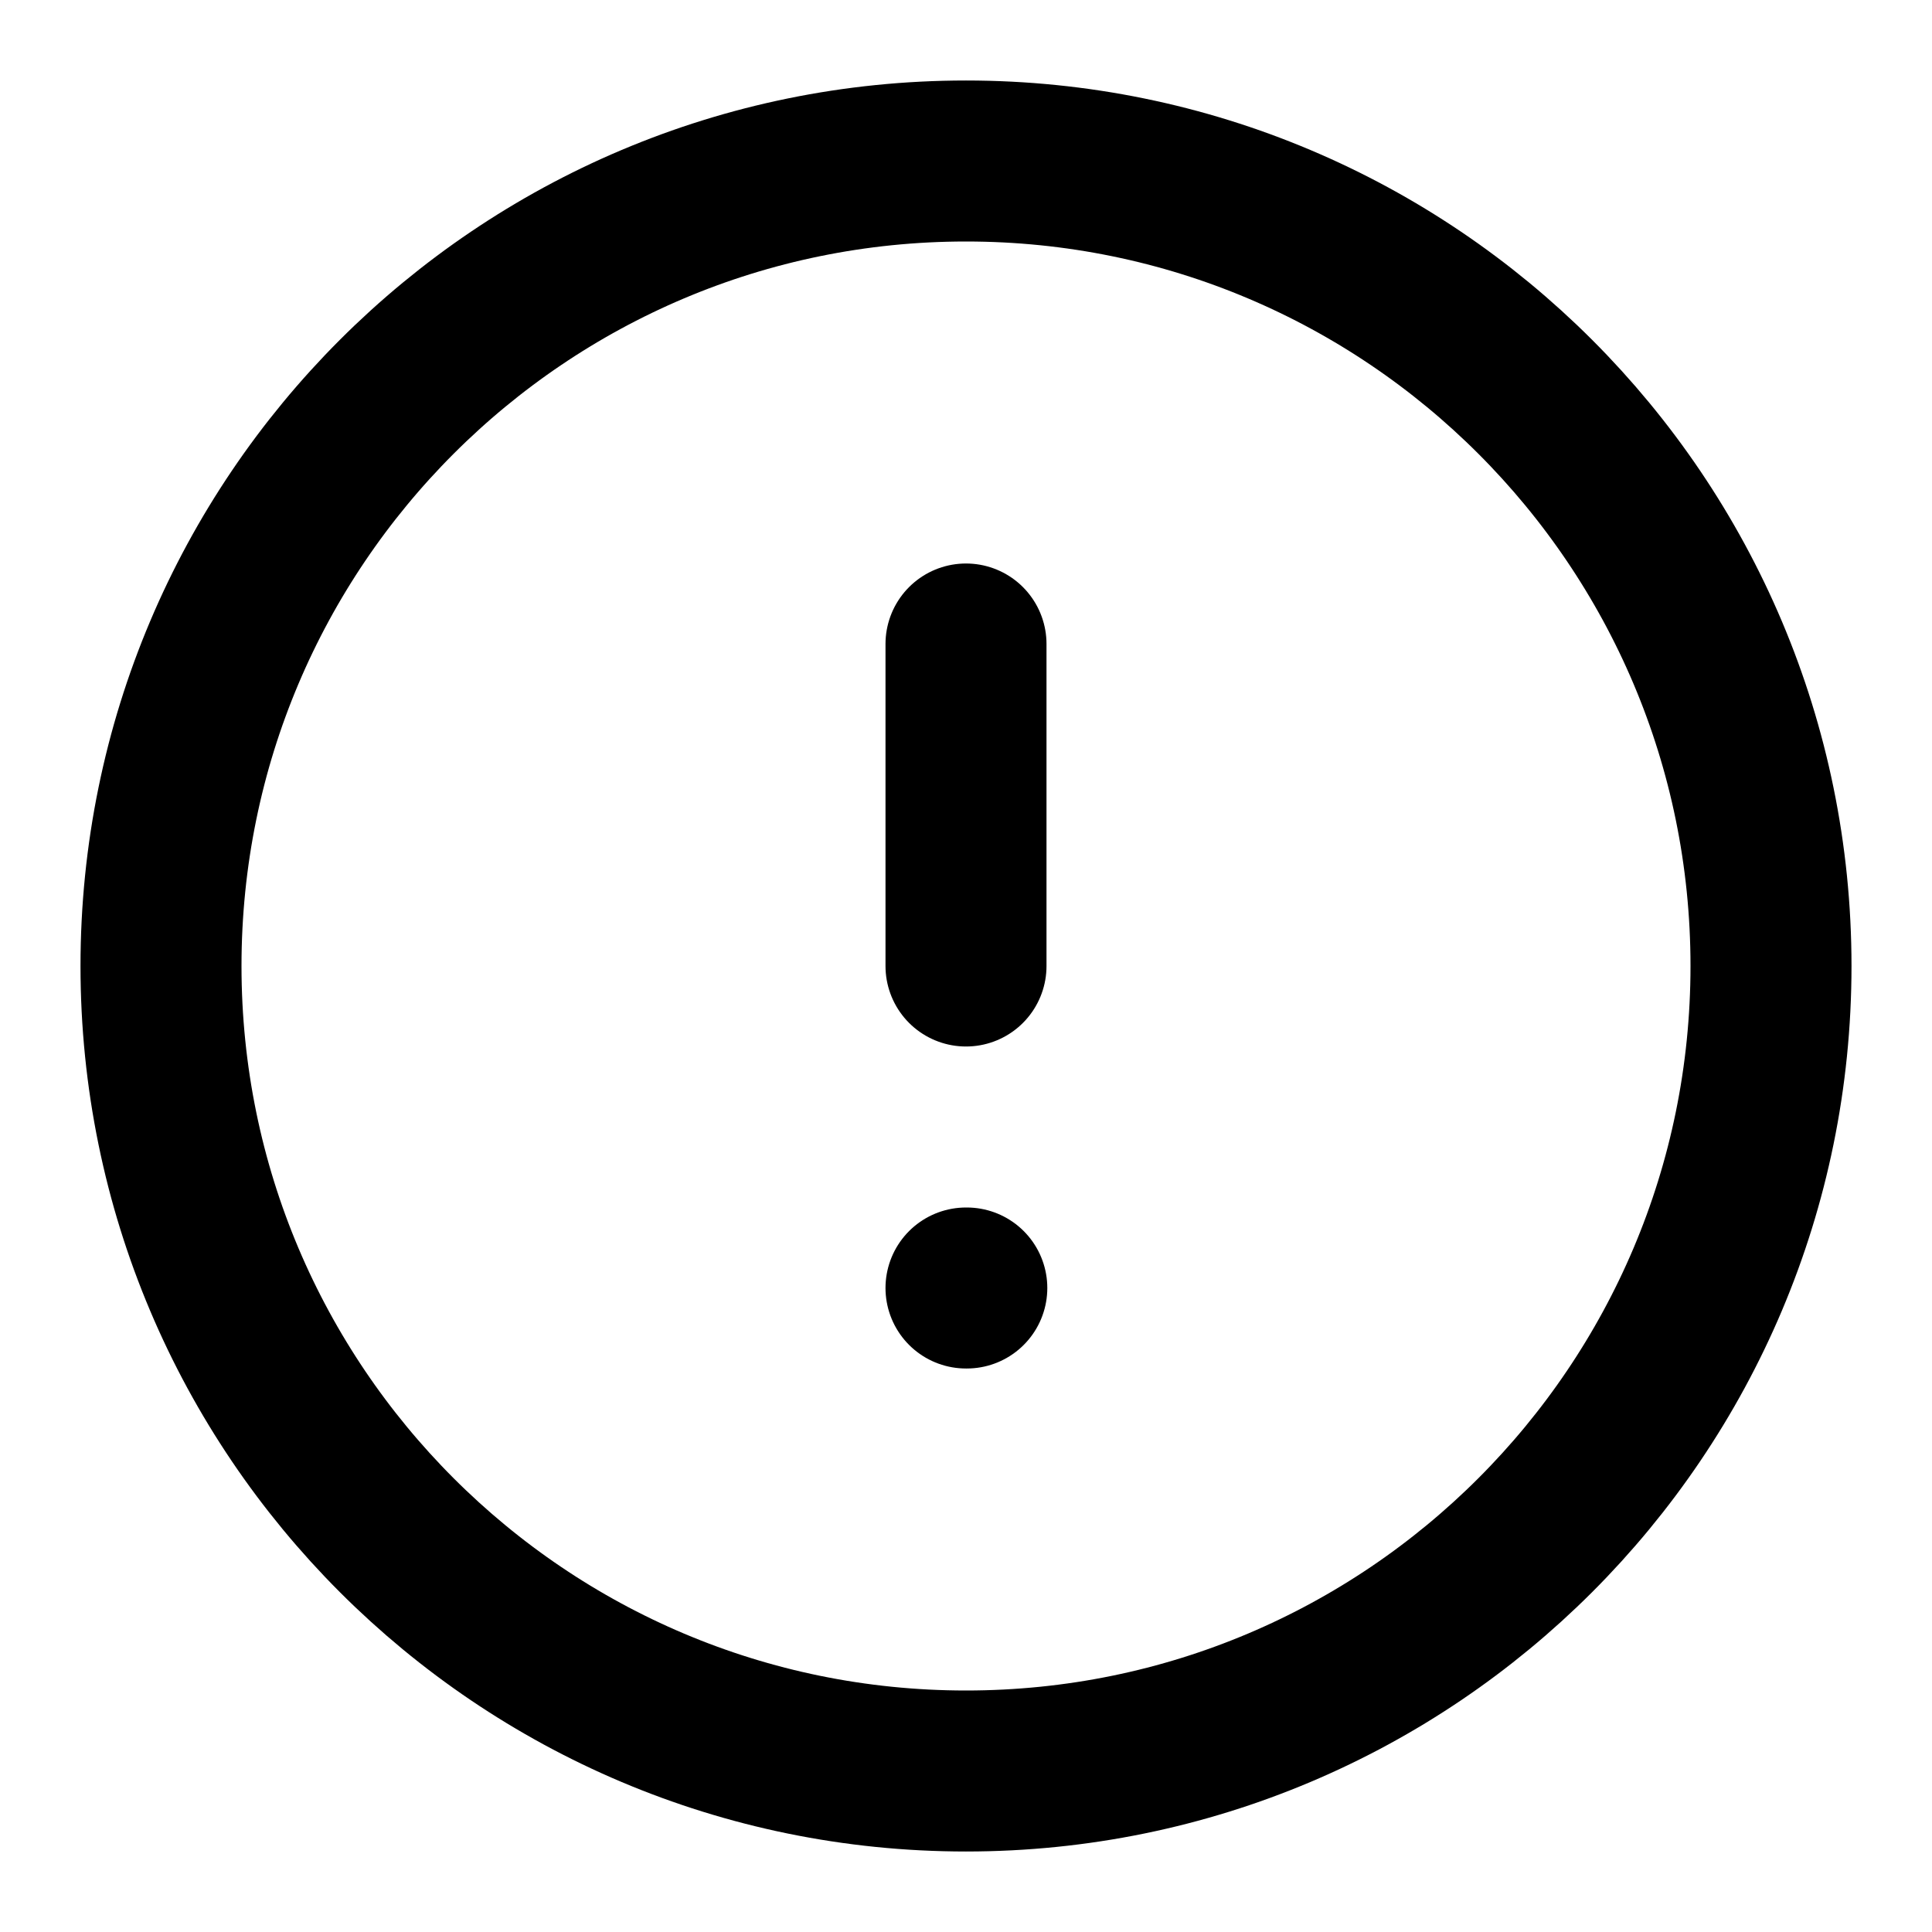
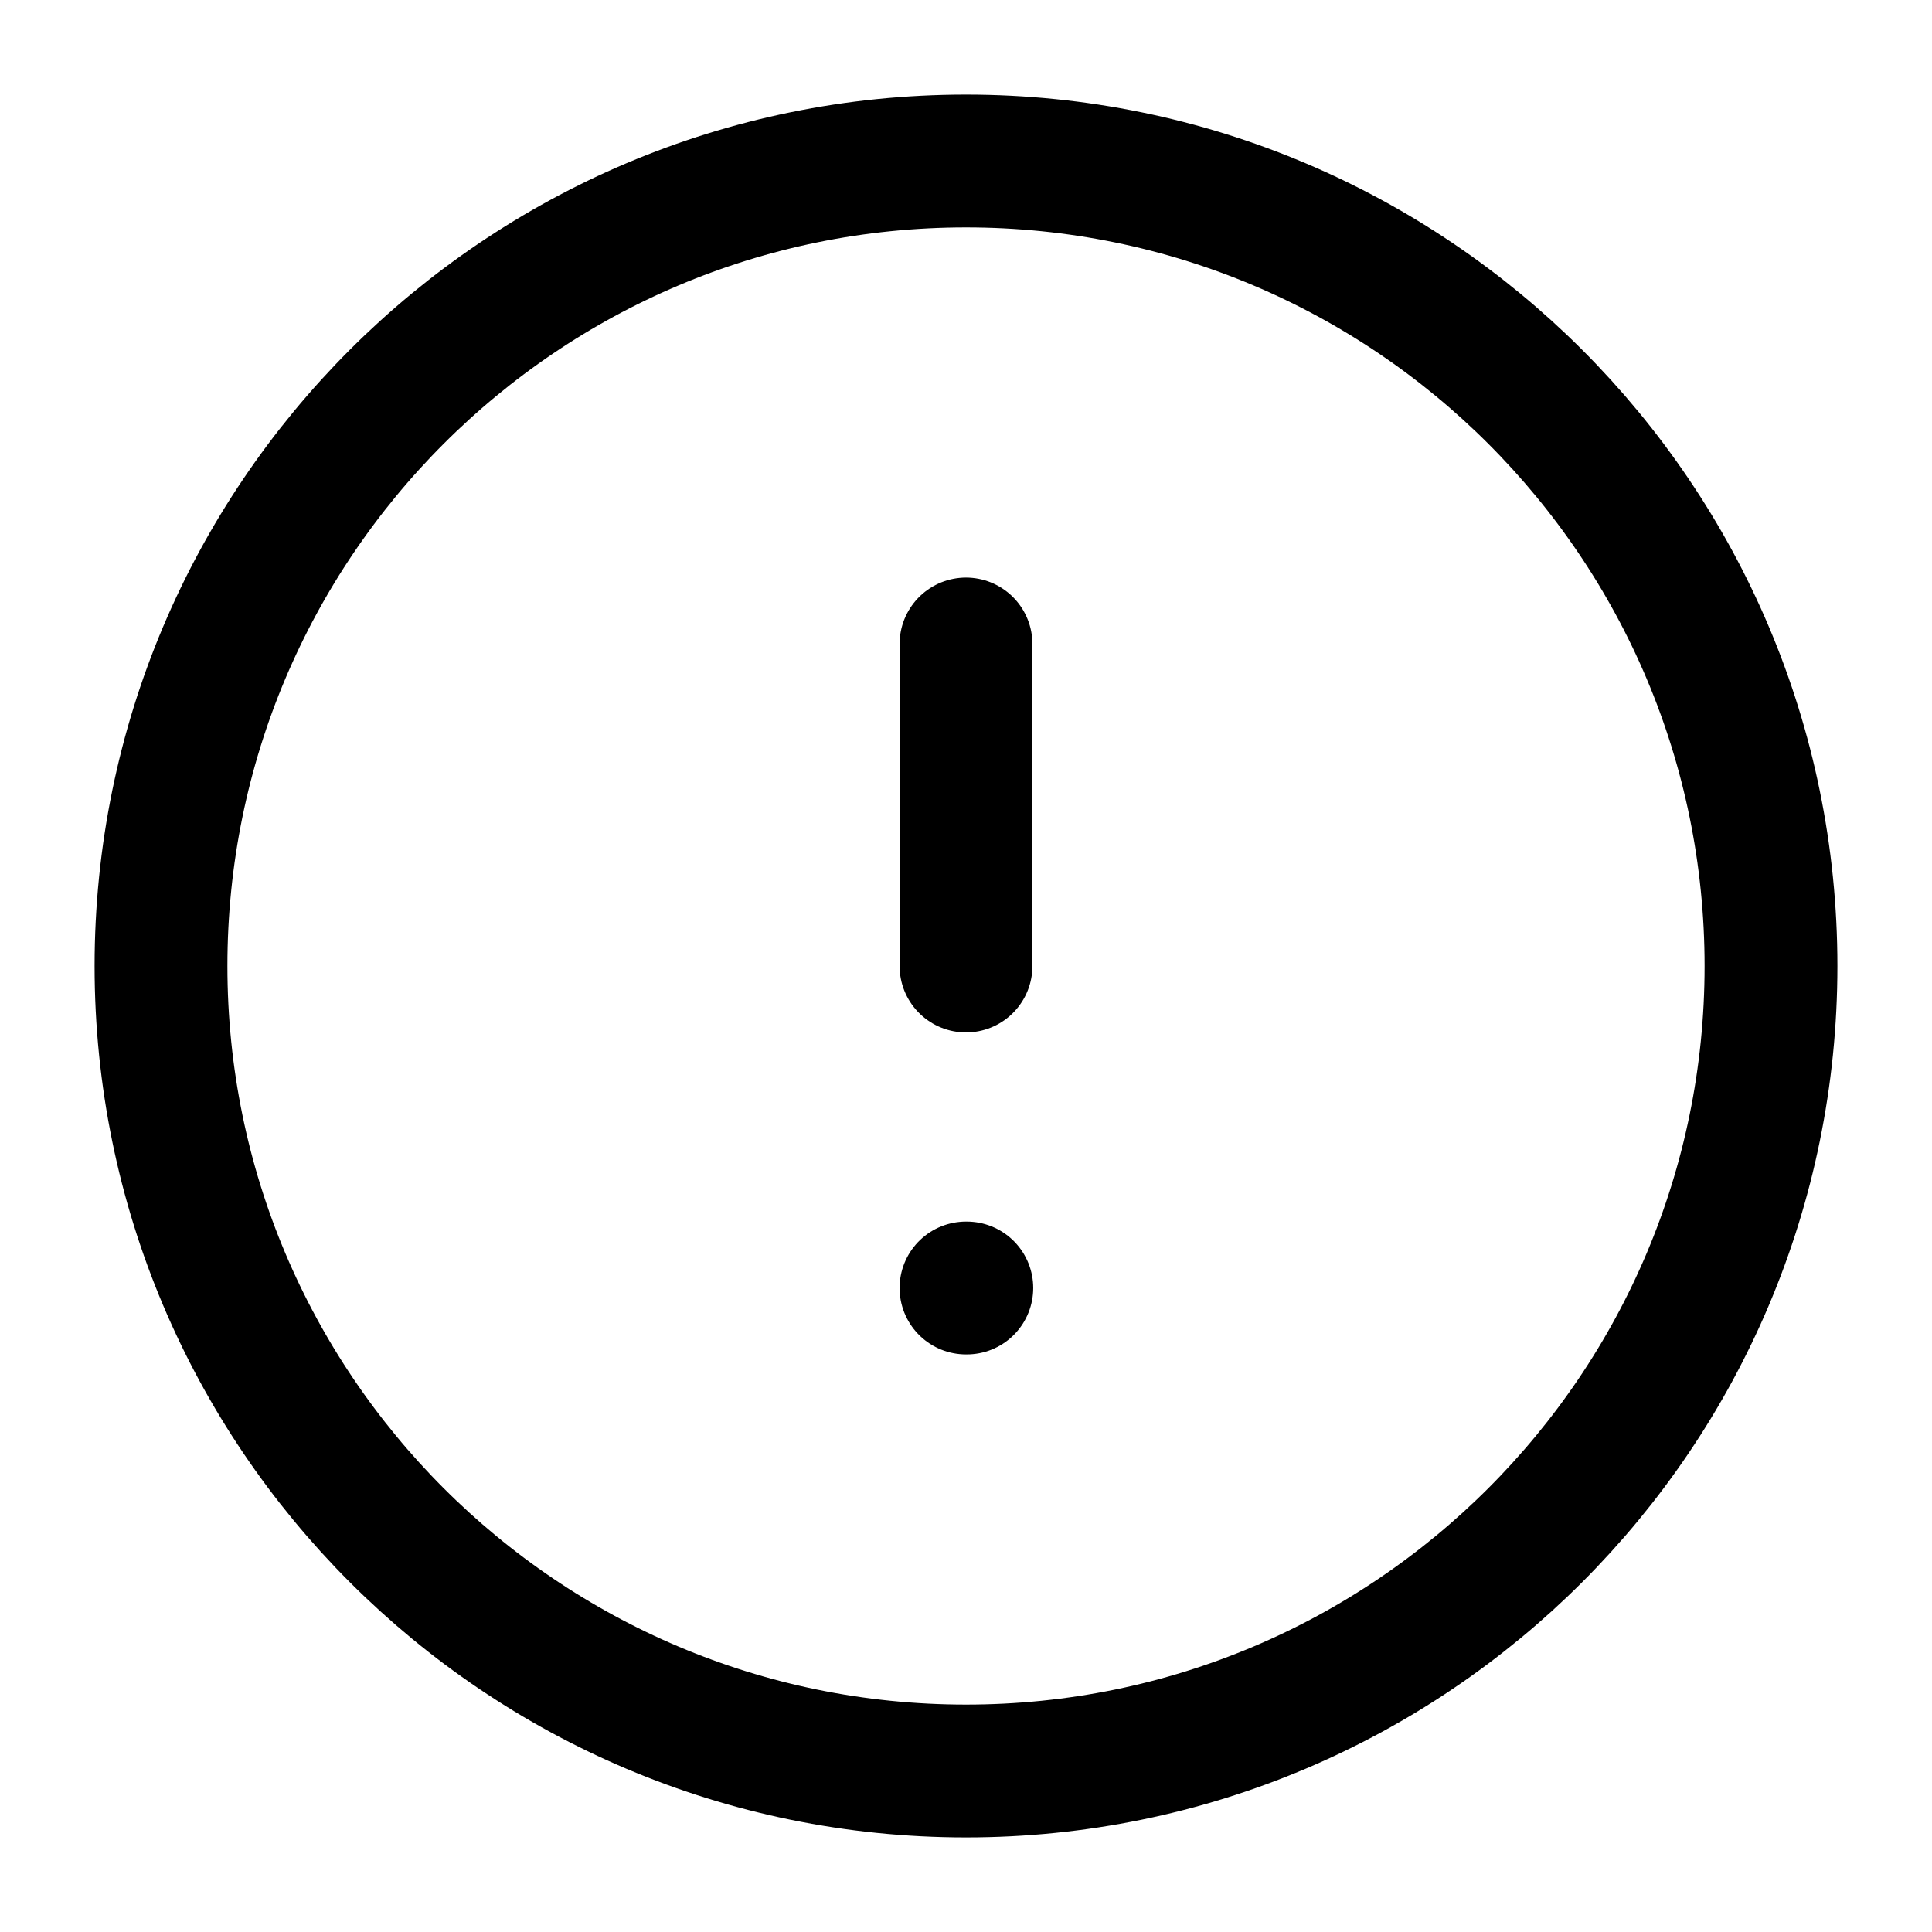
- <svg xmlns="http://www.w3.org/2000/svg" class="lucide lucide-circle-alert" width="24" height="24" viewBox="0 0 24 24" fill="none" stroke="#000" stroke-width="2" stroke-linecap="round" stroke-linejoin="round">
+ <svg xmlns="http://www.w3.org/2000/svg" class="lucide lucide-circle-alert" width="24" height="24" viewBox="0 0 24 24" fill="none" stroke="#000" stroke-width="1.65" stroke-linecap="round" stroke-linejoin="round">
  <circle cx="12" cy="12" r="10" />
  <line x1="12" x2="12" y1="8" y2="12" />
  <line x1="12" x2="12.01" y1="16" y2="16" />
</svg>
